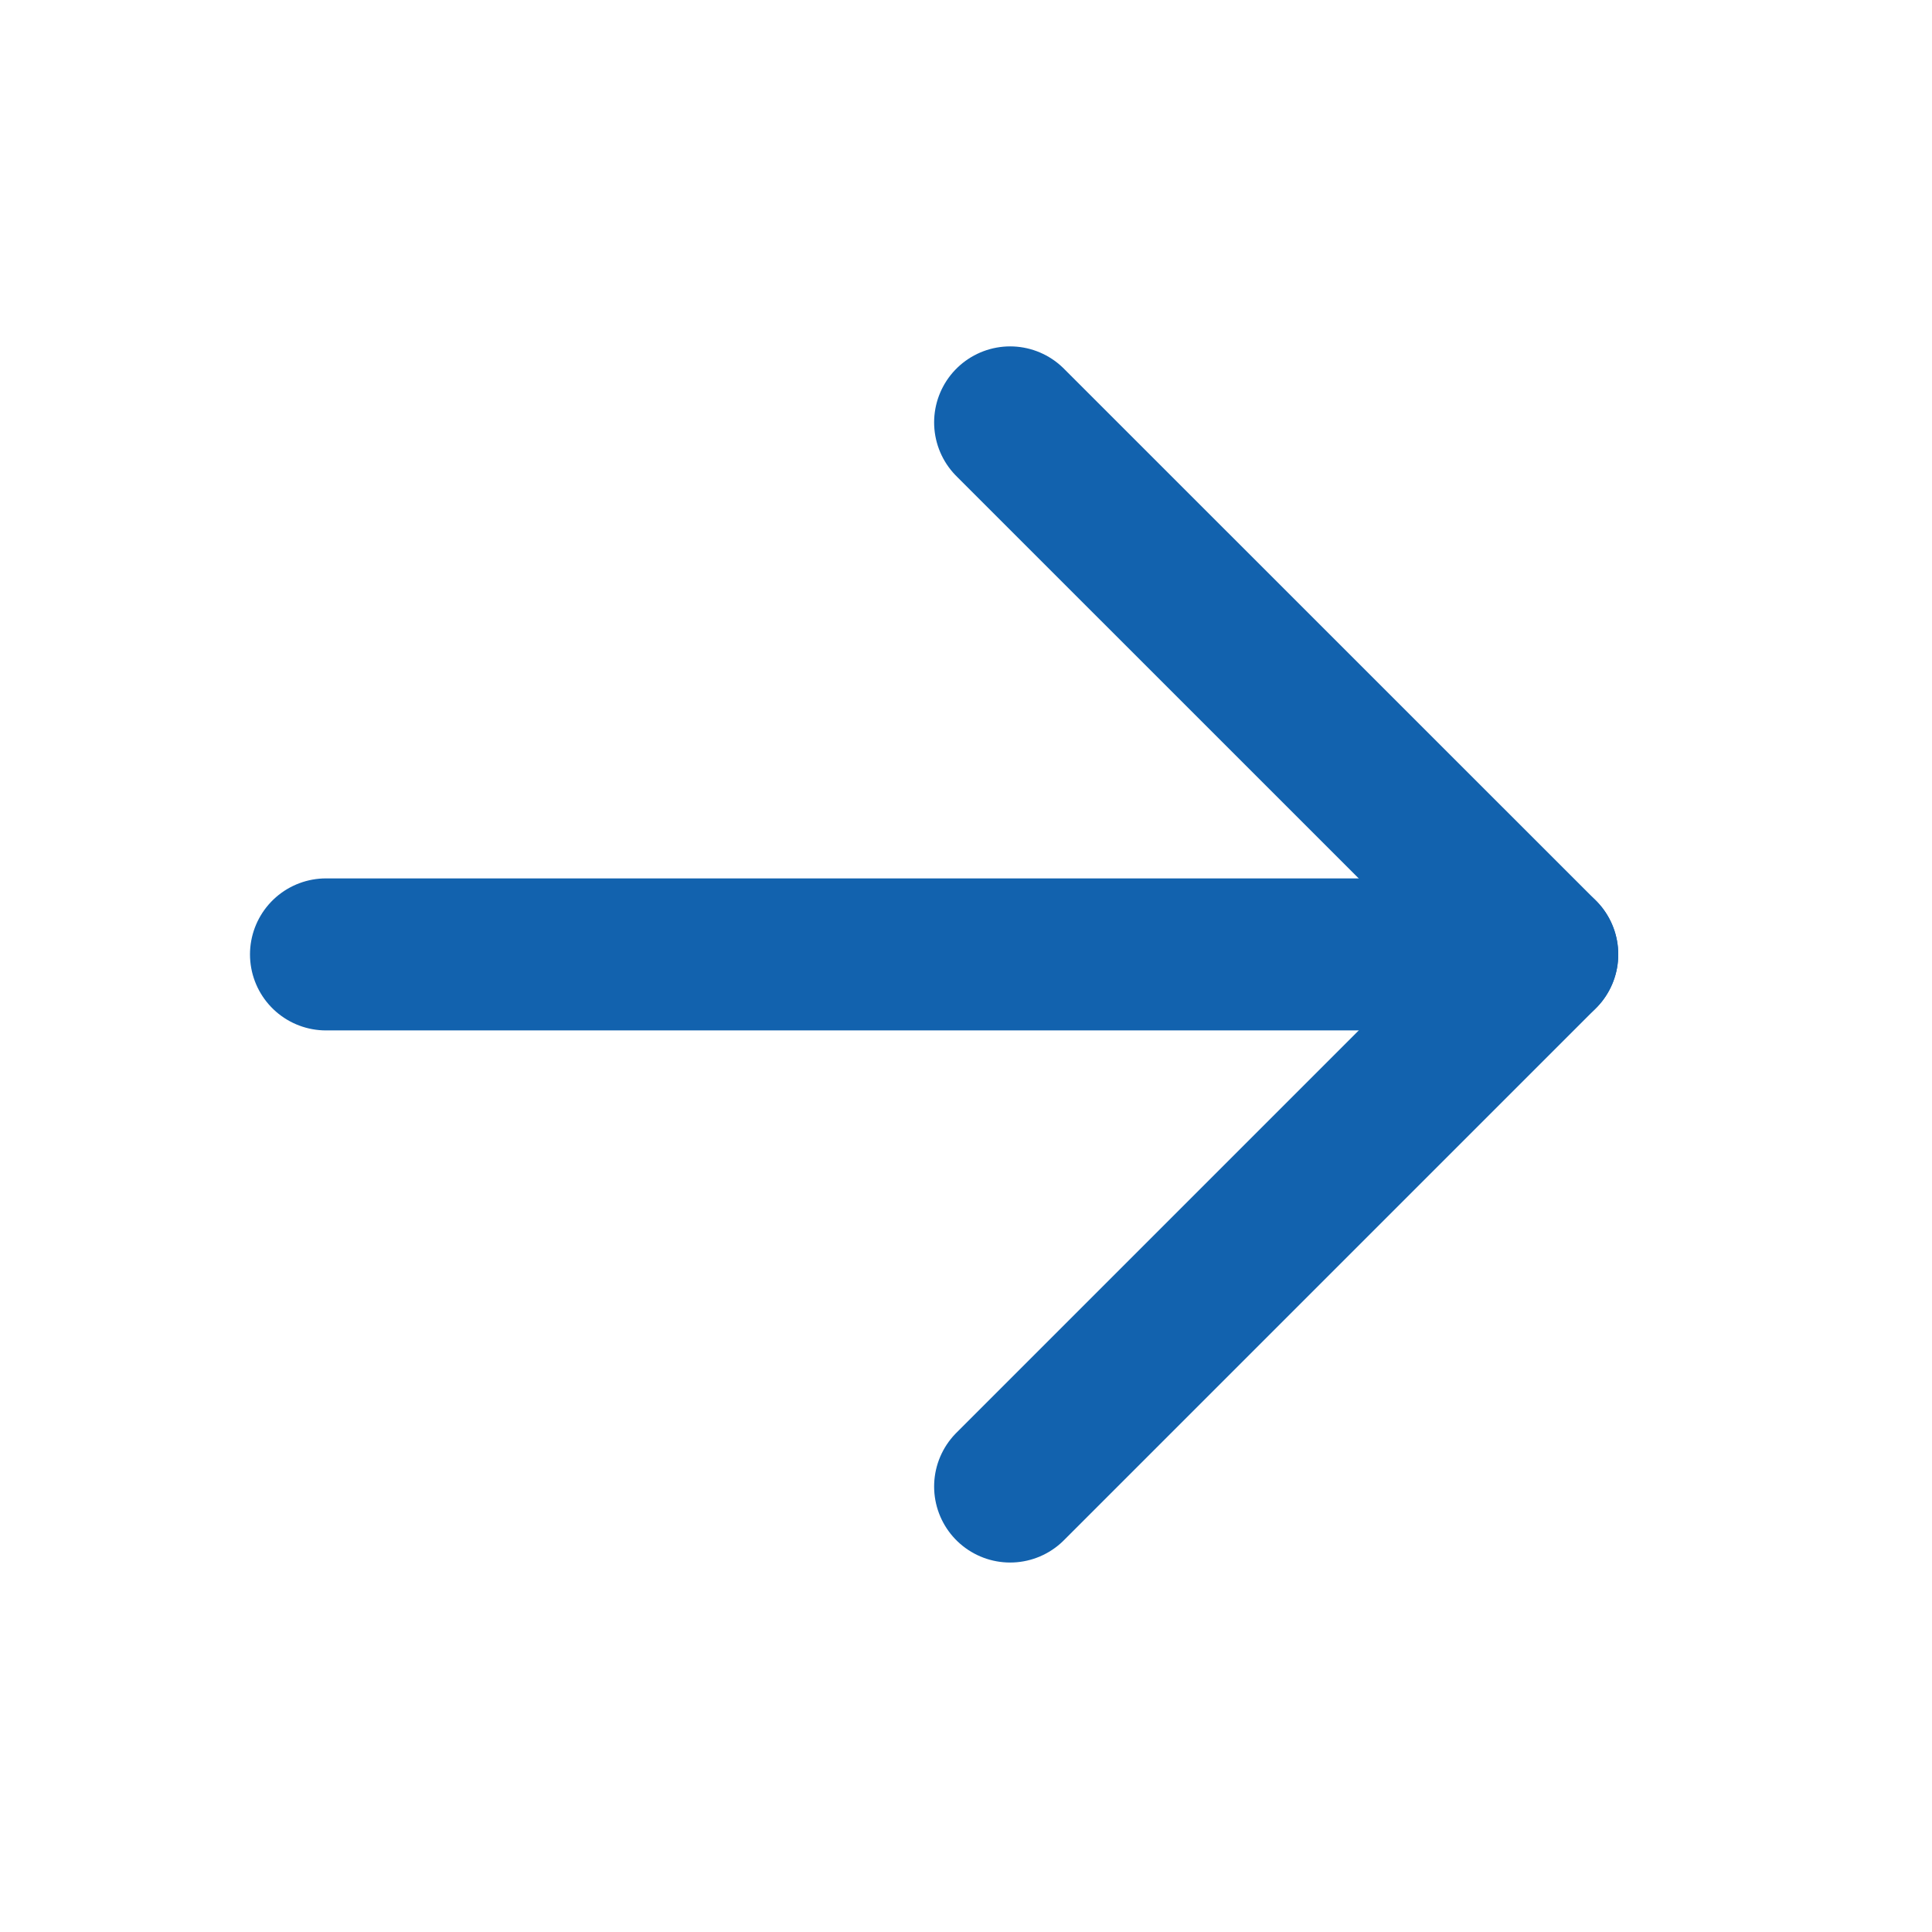
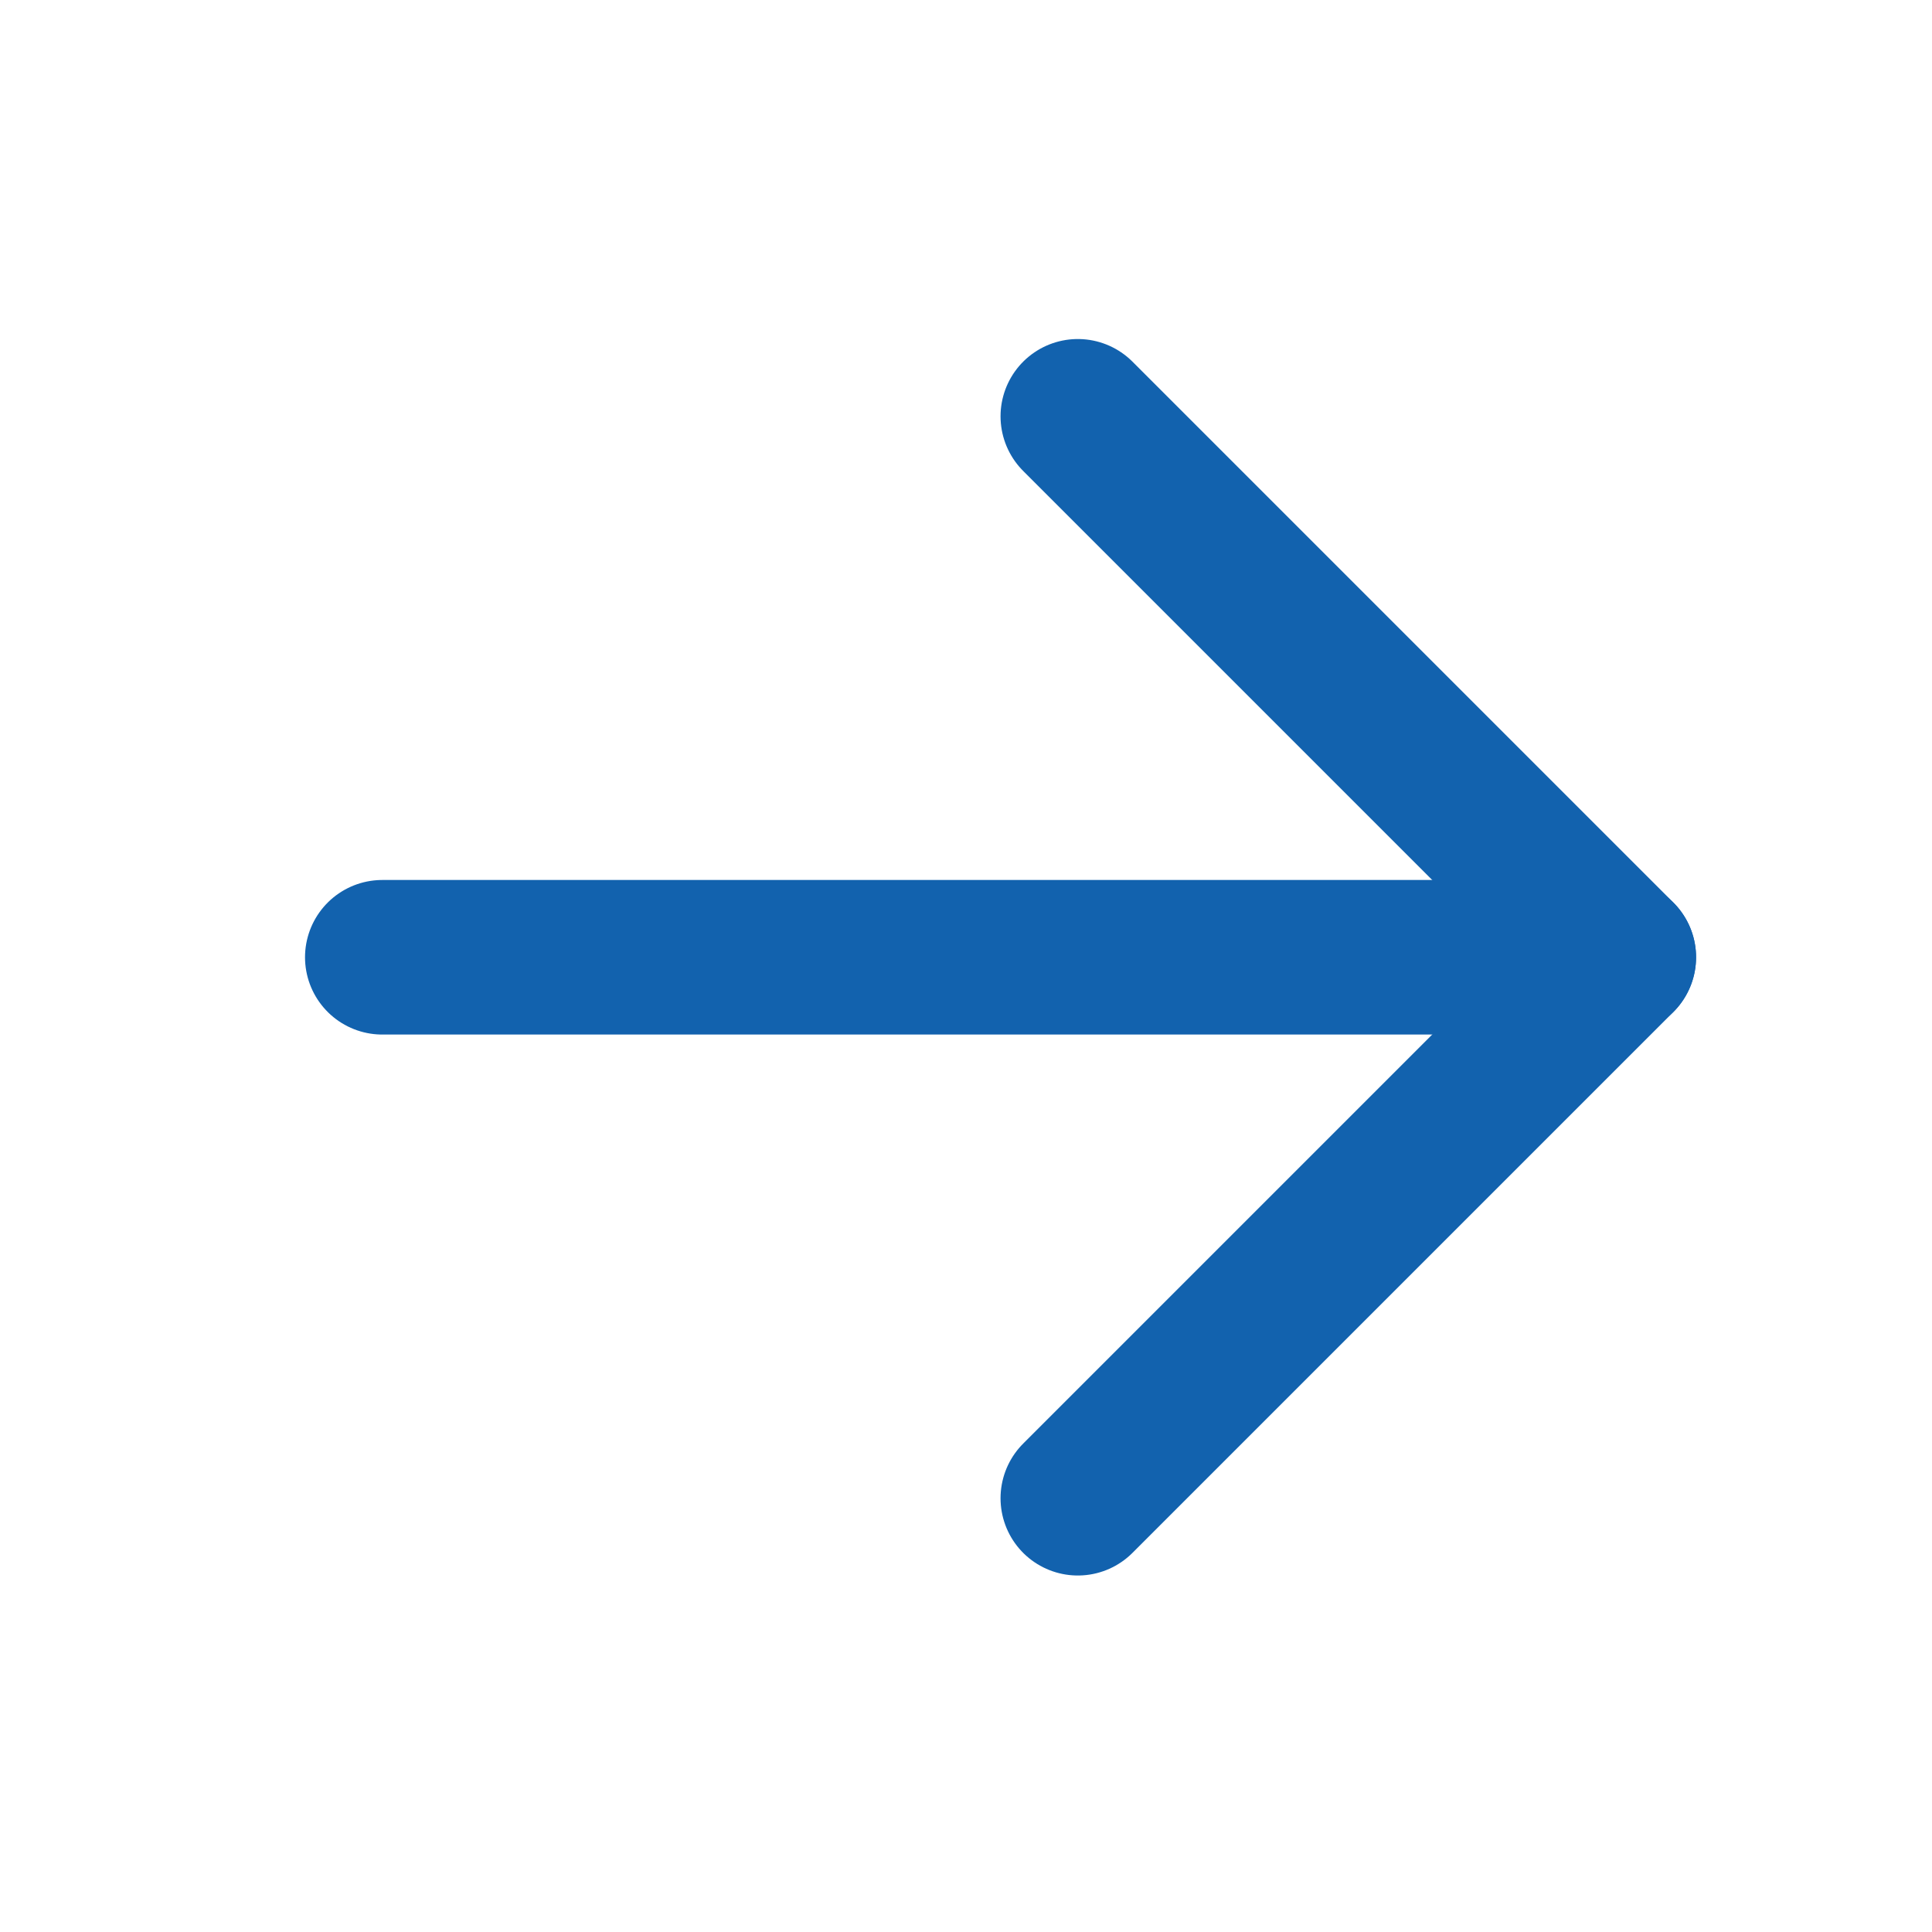
- <svg xmlns="http://www.w3.org/2000/svg" width="19" height="19" viewBox="0 0 19 19" fill="none">
-   <path d="M3.206 9.386H15.167" stroke="#1262AE" stroke-width="1.495" stroke-linecap="round" stroke-linejoin="round" />
-   <path d="M9.934 4.154L15.167 9.386L9.934 14.619" stroke="#1262AE" stroke-width="1.495" stroke-linecap="round" stroke-linejoin="round" />
+ <svg xmlns="http://www.w3.org/2000/svg" width="25" height="25" viewBox="0 0 25 25" fill="none">
+   <path d="M4.947 12.387H20.947" stroke="#1262AE" stroke-width="2" stroke-linecap="round" stroke-linejoin="round" />
+   <path d="M13.947 5.387L20.947 12.387L13.947 19.387" stroke="#1262AE" stroke-width="2" stroke-linecap="round" stroke-linejoin="round" />
</svg>
